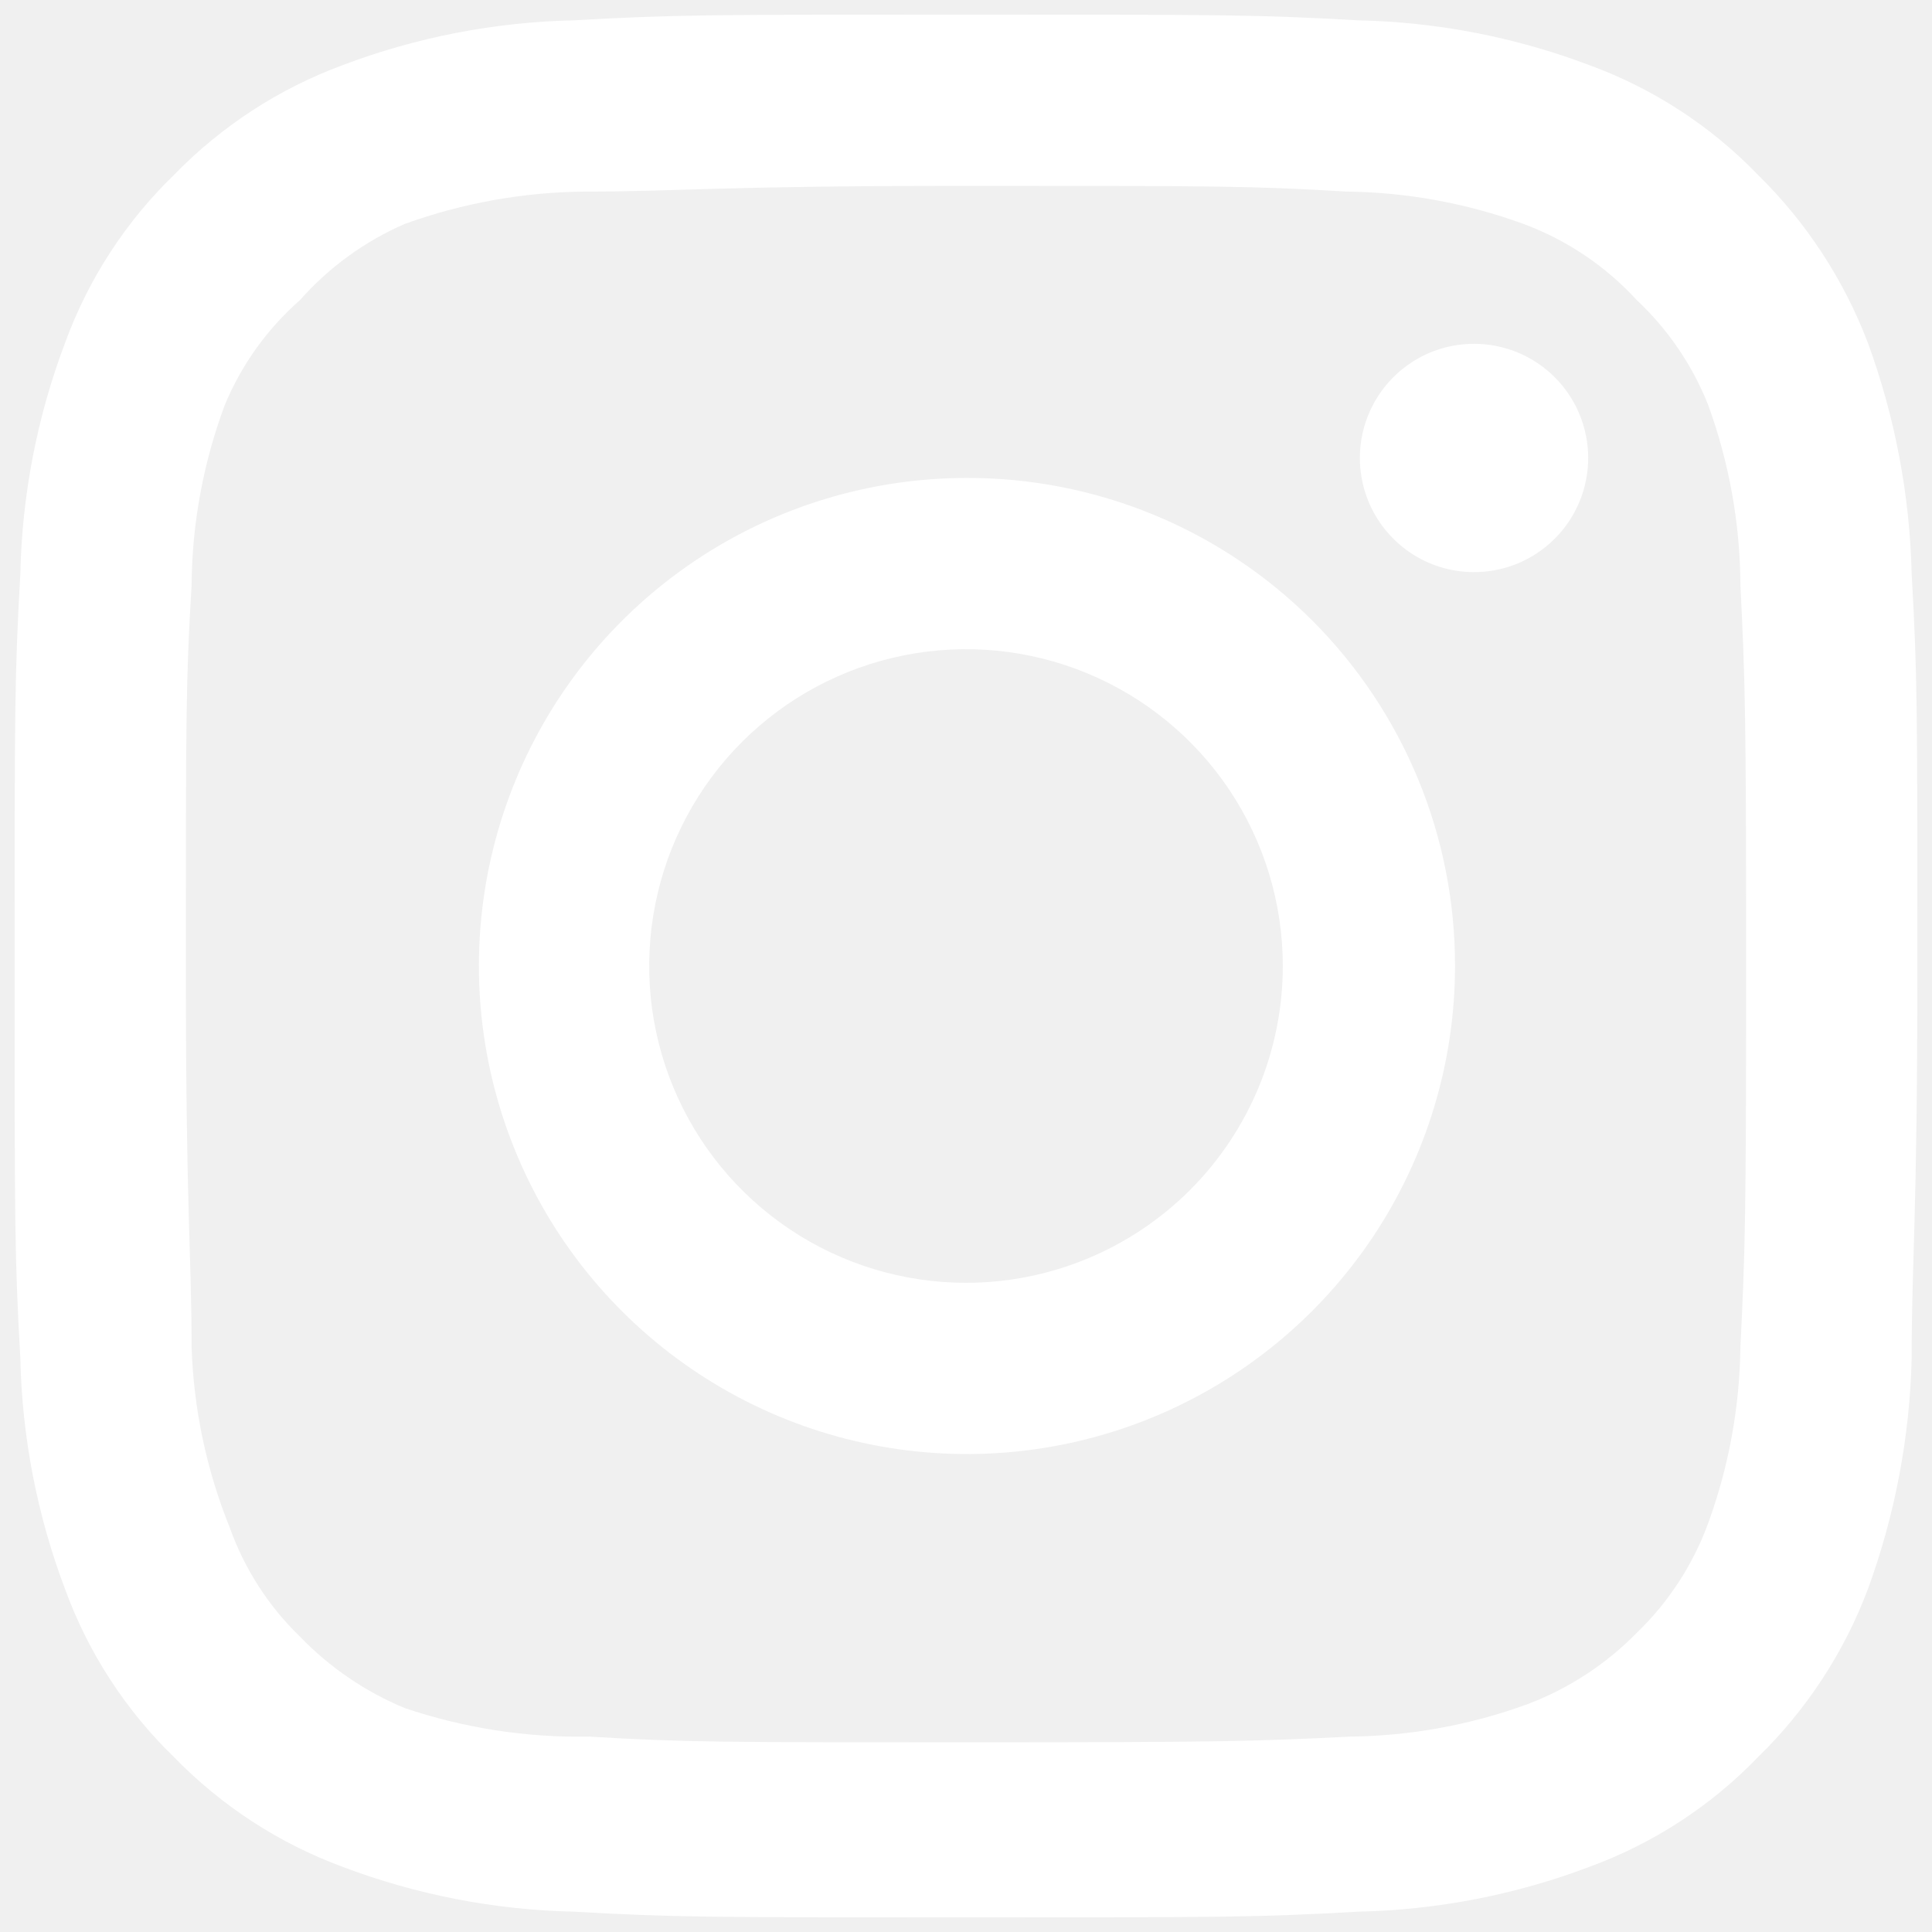
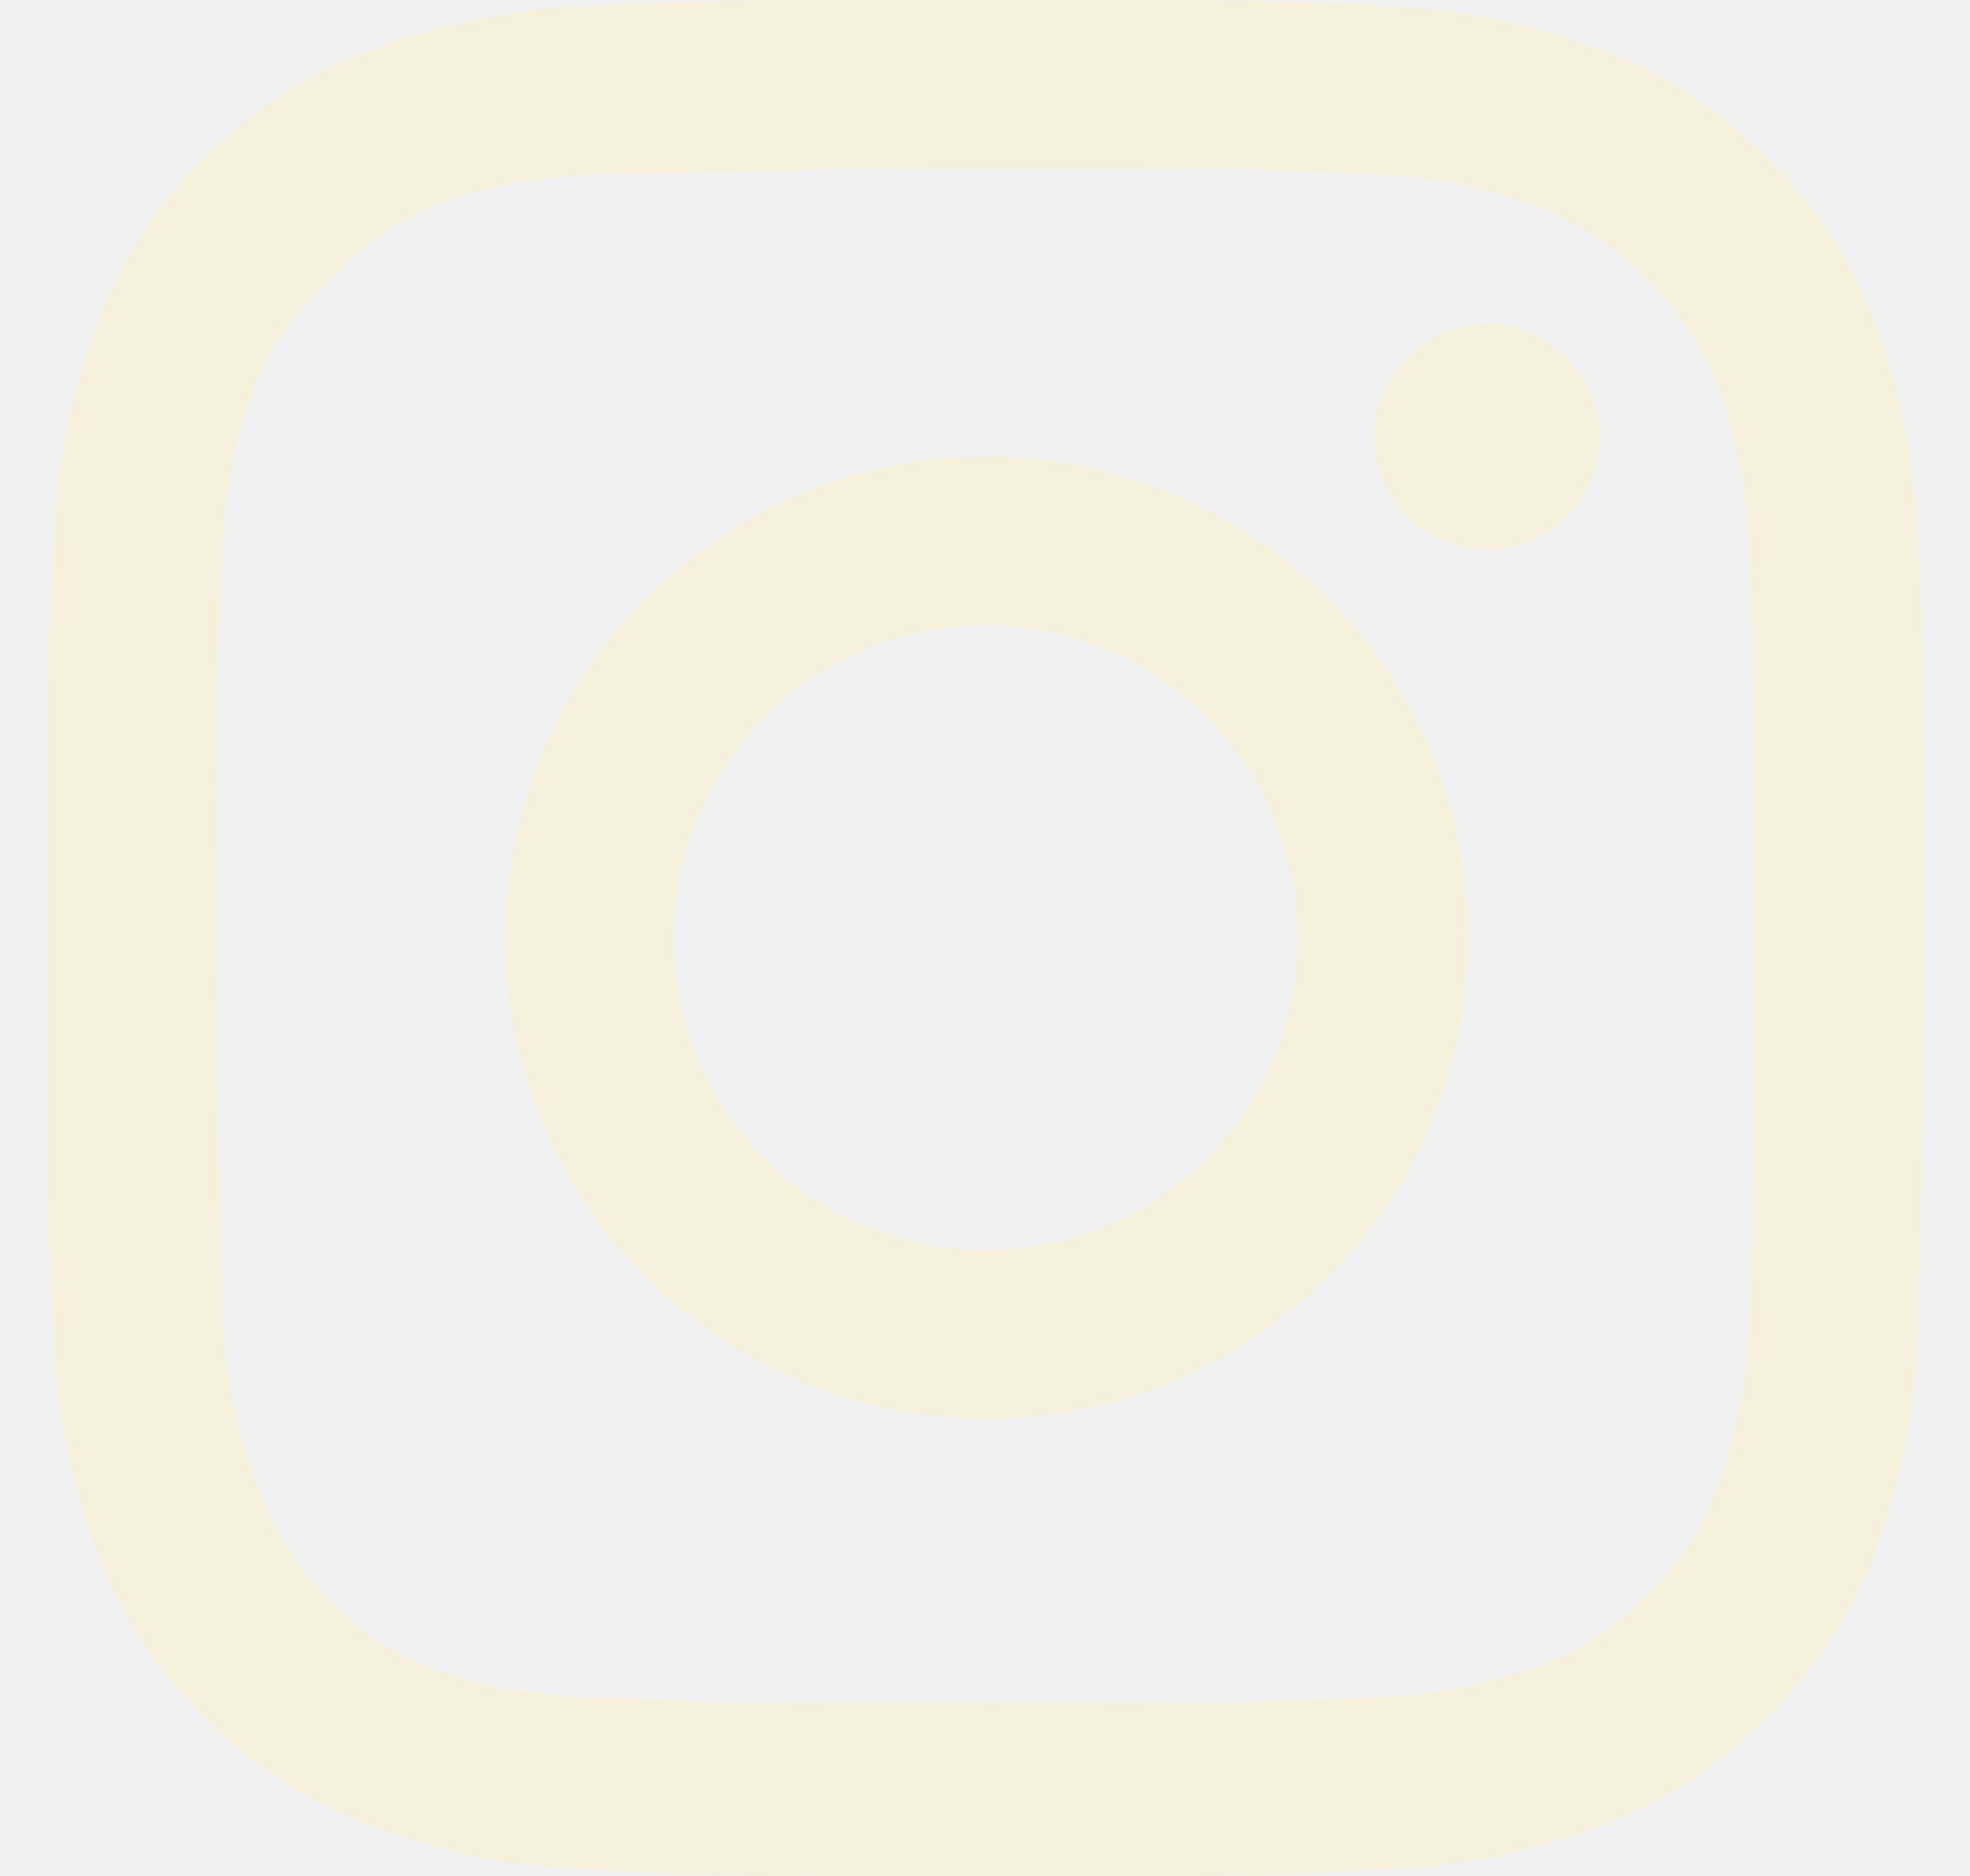
- <svg xmlns="http://www.w3.org/2000/svg" width="44" height="44" viewBox="0 0 44 44" fill="none">
-   <path d="M33.57 7.83C33.056 7.83 32.553 7.982 32.126 8.268C31.698 8.554 31.365 8.96 31.168 9.435C30.971 9.91 30.92 10.433 31.02 10.937C31.12 11.441 31.368 11.905 31.732 12.268C32.095 12.632 32.558 12.88 33.063 12.98C33.567 13.08 34.09 13.029 34.565 12.832C35.04 12.635 35.446 12.302 35.732 11.874C36.017 11.447 36.17 10.944 36.17 10.43C36.17 9.74 35.896 9.079 35.408 8.591C34.921 8.104 34.26 7.83 33.57 7.83V7.83ZM43.537 13.073C43.495 11.276 43.158 9.497 42.54 7.808C41.989 6.363 41.132 5.055 40.027 3.973C38.954 2.863 37.642 2.011 36.192 1.482C34.507 0.845 32.727 0.501 30.927 0.463C28.63 0.333 27.893 0.333 22 0.333C16.107 0.333 15.37 0.333 13.073 0.463C11.273 0.501 9.493 0.845 7.808 1.482C6.36 2.016 5.05 2.867 3.973 3.973C2.863 5.046 2.011 6.358 1.482 7.808C0.845 9.492 0.501 11.273 0.463 13.073C0.333 15.37 0.333 16.107 0.333 22C0.333 27.893 0.333 28.63 0.463 30.927C0.501 32.727 0.845 34.507 1.482 36.192C2.011 37.642 2.863 38.954 3.973 40.027C5.05 41.133 6.36 41.984 7.808 42.518C9.493 43.155 11.273 43.499 13.073 43.537C15.37 43.667 16.107 43.667 22 43.667C27.893 43.667 28.63 43.667 30.927 43.537C32.727 43.499 34.507 43.155 36.192 42.518C37.642 41.989 38.954 41.137 40.027 40.027C41.136 38.949 41.995 37.639 42.54 36.192C43.158 34.503 43.495 32.724 43.537 30.927C43.537 28.63 43.667 27.893 43.667 22C43.667 16.107 43.667 15.37 43.537 13.073V13.073ZM39.637 30.667C39.621 32.042 39.372 33.405 38.9 34.697C38.554 35.639 37.998 36.492 37.275 37.188C36.572 37.904 35.722 38.459 34.783 38.813C33.491 39.285 32.129 39.534 30.753 39.55C28.587 39.658 27.785 39.68 22.087 39.68C16.388 39.68 15.587 39.68 13.42 39.55C11.992 39.577 10.57 39.357 9.217 38.9C8.319 38.527 7.508 37.974 6.833 37.275C6.114 36.579 5.565 35.726 5.23 34.783C4.701 33.473 4.408 32.079 4.363 30.667C4.363 28.5 4.233 27.698 4.233 22C4.233 16.302 4.233 15.5 4.363 13.333C4.373 11.927 4.63 10.534 5.122 9.217C5.503 8.302 6.089 7.487 6.833 6.833C7.492 6.088 8.305 5.497 9.217 5.1C10.537 4.623 11.929 4.374 13.333 4.363C15.5 4.363 16.302 4.233 22 4.233C27.698 4.233 28.5 4.233 30.667 4.363C32.042 4.379 33.405 4.628 34.697 5.1C35.681 5.465 36.565 6.059 37.275 6.833C37.985 7.499 38.54 8.313 38.9 9.217C39.382 10.536 39.631 11.929 39.637 13.333C39.745 15.5 39.767 16.302 39.767 22C39.767 27.698 39.745 28.5 39.637 30.667ZM22 10.885C19.803 10.889 17.656 11.545 15.831 12.769C14.006 13.993 12.585 15.73 11.746 17.761C10.909 19.793 10.691 22.027 11.123 24.182C11.554 26.336 12.614 28.315 14.17 29.867C15.725 31.419 17.706 32.476 19.861 32.903C22.017 33.33 24.25 33.109 26.28 32.267C28.31 31.425 30.045 30 31.265 28.173C32.485 26.345 33.137 24.197 33.137 22C33.139 20.538 32.853 19.089 32.294 17.738C31.735 16.387 30.915 15.159 29.88 14.126C28.845 13.093 27.616 12.275 26.264 11.719C24.911 11.163 23.462 10.879 22 10.885V10.885ZM22 29.215C20.573 29.215 19.178 28.792 17.991 27.999C16.805 27.206 15.88 26.079 15.334 24.761C14.788 23.443 14.645 21.992 14.924 20.592C15.202 19.193 15.889 17.907 16.898 16.898C17.907 15.889 19.193 15.202 20.592 14.924C21.992 14.645 23.443 14.788 24.761 15.334C26.079 15.88 27.206 16.805 27.999 17.991C28.792 19.178 29.215 20.573 29.215 22C29.215 22.947 29.028 23.886 28.666 24.761C28.303 25.636 27.772 26.432 27.102 27.102C26.432 27.772 25.636 28.303 24.761 28.666C23.886 29.028 22.948 29.215 22 29.215V29.215Z" fill="white" />
+ <svg xmlns="http://www.w3.org/2000/svg" width="21" height="20" viewBox="0 0 21 20" fill="none">
+   <path d="M15.84 3.46C15.603 3.46 15.371 3.53 15.173 3.662C14.976 3.794 14.822 3.982 14.731 4.201C14.64 4.42 14.617 4.661 14.663 4.894C14.709 5.127 14.824 5.341 14.992 5.509C15.159 5.676 15.373 5.791 15.606 5.837C15.839 5.883 16.08 5.859 16.299 5.769C16.518 5.678 16.706 5.524 16.838 5.327C16.97 5.129 17.04 4.897 17.04 4.66C17.04 4.342 16.914 4.037 16.689 3.811C16.463 3.586 16.158 3.46 15.84 3.46ZM20.44 5.88C20.421 5.05 20.265 4.229 19.98 3.45C19.726 2.783 19.33 2.179 18.82 1.68C18.325 1.167 17.72 0.774 17.05 0.53C16.273 0.236 15.451 0.077 14.62 0.06C13.56 -5.58794e-08 13.22 0 10.5 0C7.78 0 7.44 -5.58794e-08 6.38 0.06C5.549 0.077 4.727 0.236 3.95 0.53C3.282 0.777 2.677 1.17 2.18 1.68C1.667 2.175 1.274 2.78 1.03 3.45C0.736 4.227 0.577 5.049 0.56 5.88C0.5 6.94 0.5 7.28 0.5 10C0.5 12.72 0.5 13.06 0.56 14.12C0.577 14.951 0.736 15.773 1.03 16.55C1.274 17.22 1.667 17.825 2.18 18.32C2.677 18.83 3.282 19.223 3.95 19.47C4.727 19.764 5.549 19.923 6.38 19.94C7.44 20 7.78 20 10.5 20C13.22 20 13.56 20 14.62 19.94C15.451 19.923 16.273 19.764 17.05 19.47C17.72 19.226 18.325 18.833 18.82 18.32C19.332 17.823 19.728 17.218 19.98 16.55C20.265 15.771 20.421 14.95 20.44 14.12C20.44 13.06 20.5 12.72 20.5 10C20.5 7.28 20.5 6.94 20.44 5.88ZM18.64 14C18.633 14.635 18.518 15.264 18.3 15.86C18.14 16.295 17.884 16.688 17.55 17.01C17.226 17.34 16.833 17.596 16.4 17.76C15.804 17.978 15.175 18.093 14.54 18.1C13.54 18.15 13.17 18.16 10.54 18.16C7.91 18.16 7.54 18.16 6.54 18.1C5.881 18.112 5.225 18.011 4.6 17.8C4.186 17.628 3.811 17.373 3.5 17.05C3.168 16.729 2.915 16.335 2.76 15.9C2.516 15.295 2.38 14.652 2.36 14C2.36 13 2.3 12.63 2.3 10C2.3 7.37 2.3 7 2.36 6C2.364 5.351 2.483 4.708 2.71 4.1C2.886 3.678 3.156 3.302 3.5 3C3.804 2.656 4.179 2.383 4.6 2.2C5.21 1.98 5.852 1.865 6.5 1.86C7.5 1.86 7.87 1.8 10.5 1.8C13.13 1.8 13.5 1.8 14.5 1.86C15.135 1.867 15.764 1.982 16.36 2.2C16.814 2.369 17.222 2.643 17.55 3C17.878 3.307 18.134 3.683 18.3 4.1C18.522 4.709 18.637 5.352 18.64 6C18.69 7 18.7 7.37 18.7 10C18.7 12.63 18.69 13 18.64 14ZM10.5 4.87C9.486 4.872 8.495 5.175 7.653 5.739C6.81 6.304 6.154 7.106 5.768 8.044C5.381 8.981 5.281 10.012 5.48 11.007C5.679 12.001 6.168 12.915 6.886 13.631C7.604 14.347 8.518 14.835 9.513 15.032C10.508 15.229 11.539 15.127 12.476 14.739C13.412 14.35 14.213 13.692 14.776 12.849C15.339 12.006 15.64 11.014 15.64 10C15.641 9.325 15.509 8.657 15.251 8.033C14.993 7.409 14.615 6.843 14.137 6.366C13.659 5.889 13.092 5.512 12.468 5.255C11.844 4.998 11.175 4.867 10.5 4.87ZM10.5 13.33C9.841 13.33 9.198 13.135 8.65 12.769C8.102 12.403 7.676 11.883 7.423 11.274C7.171 10.666 7.106 9.996 7.234 9.35C7.362 8.704 7.68 8.111 8.145 7.645C8.611 7.18 9.204 6.862 9.85 6.734C10.496 6.606 11.166 6.671 11.774 6.923C12.383 7.176 12.903 7.602 13.269 8.15C13.635 8.698 13.83 9.341 13.83 10C13.83 10.437 13.744 10.87 13.576 11.274C13.409 11.678 13.164 12.045 12.855 12.355C12.545 12.664 12.178 12.909 11.774 13.076C11.37 13.244 10.937 13.33 10.5 13.33Z" fill="#F5EFDB" />
</svg>
